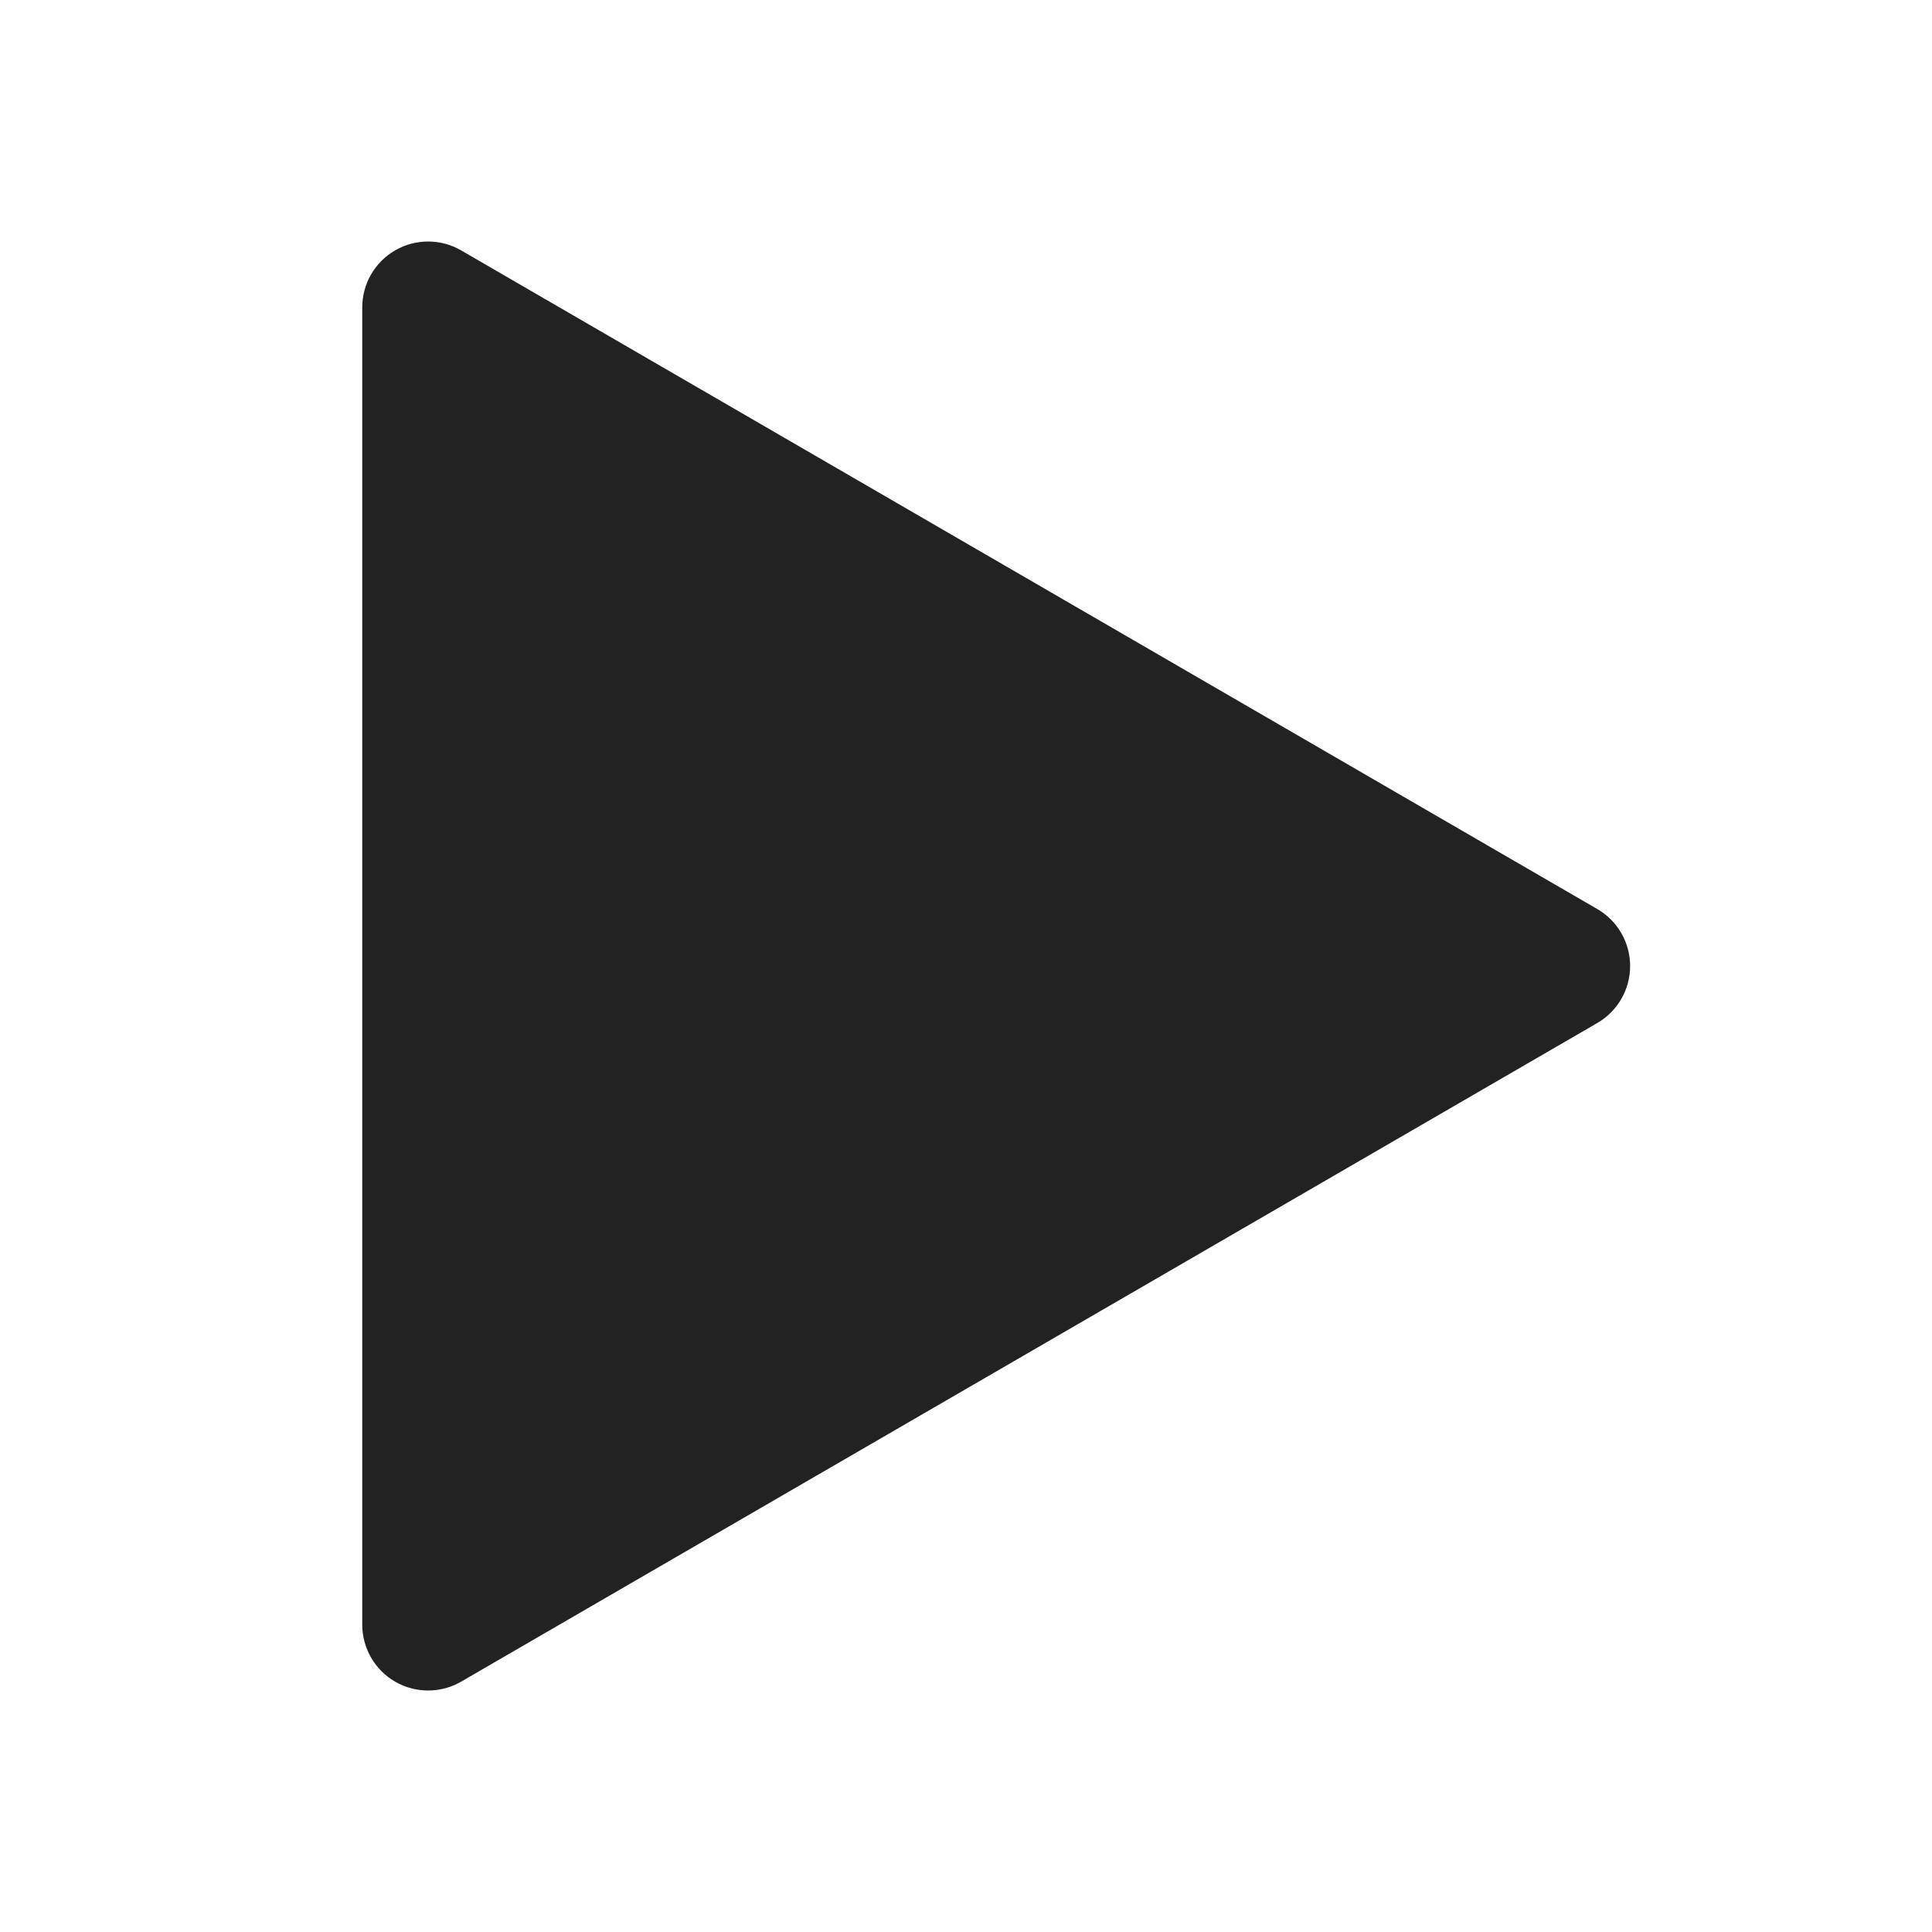
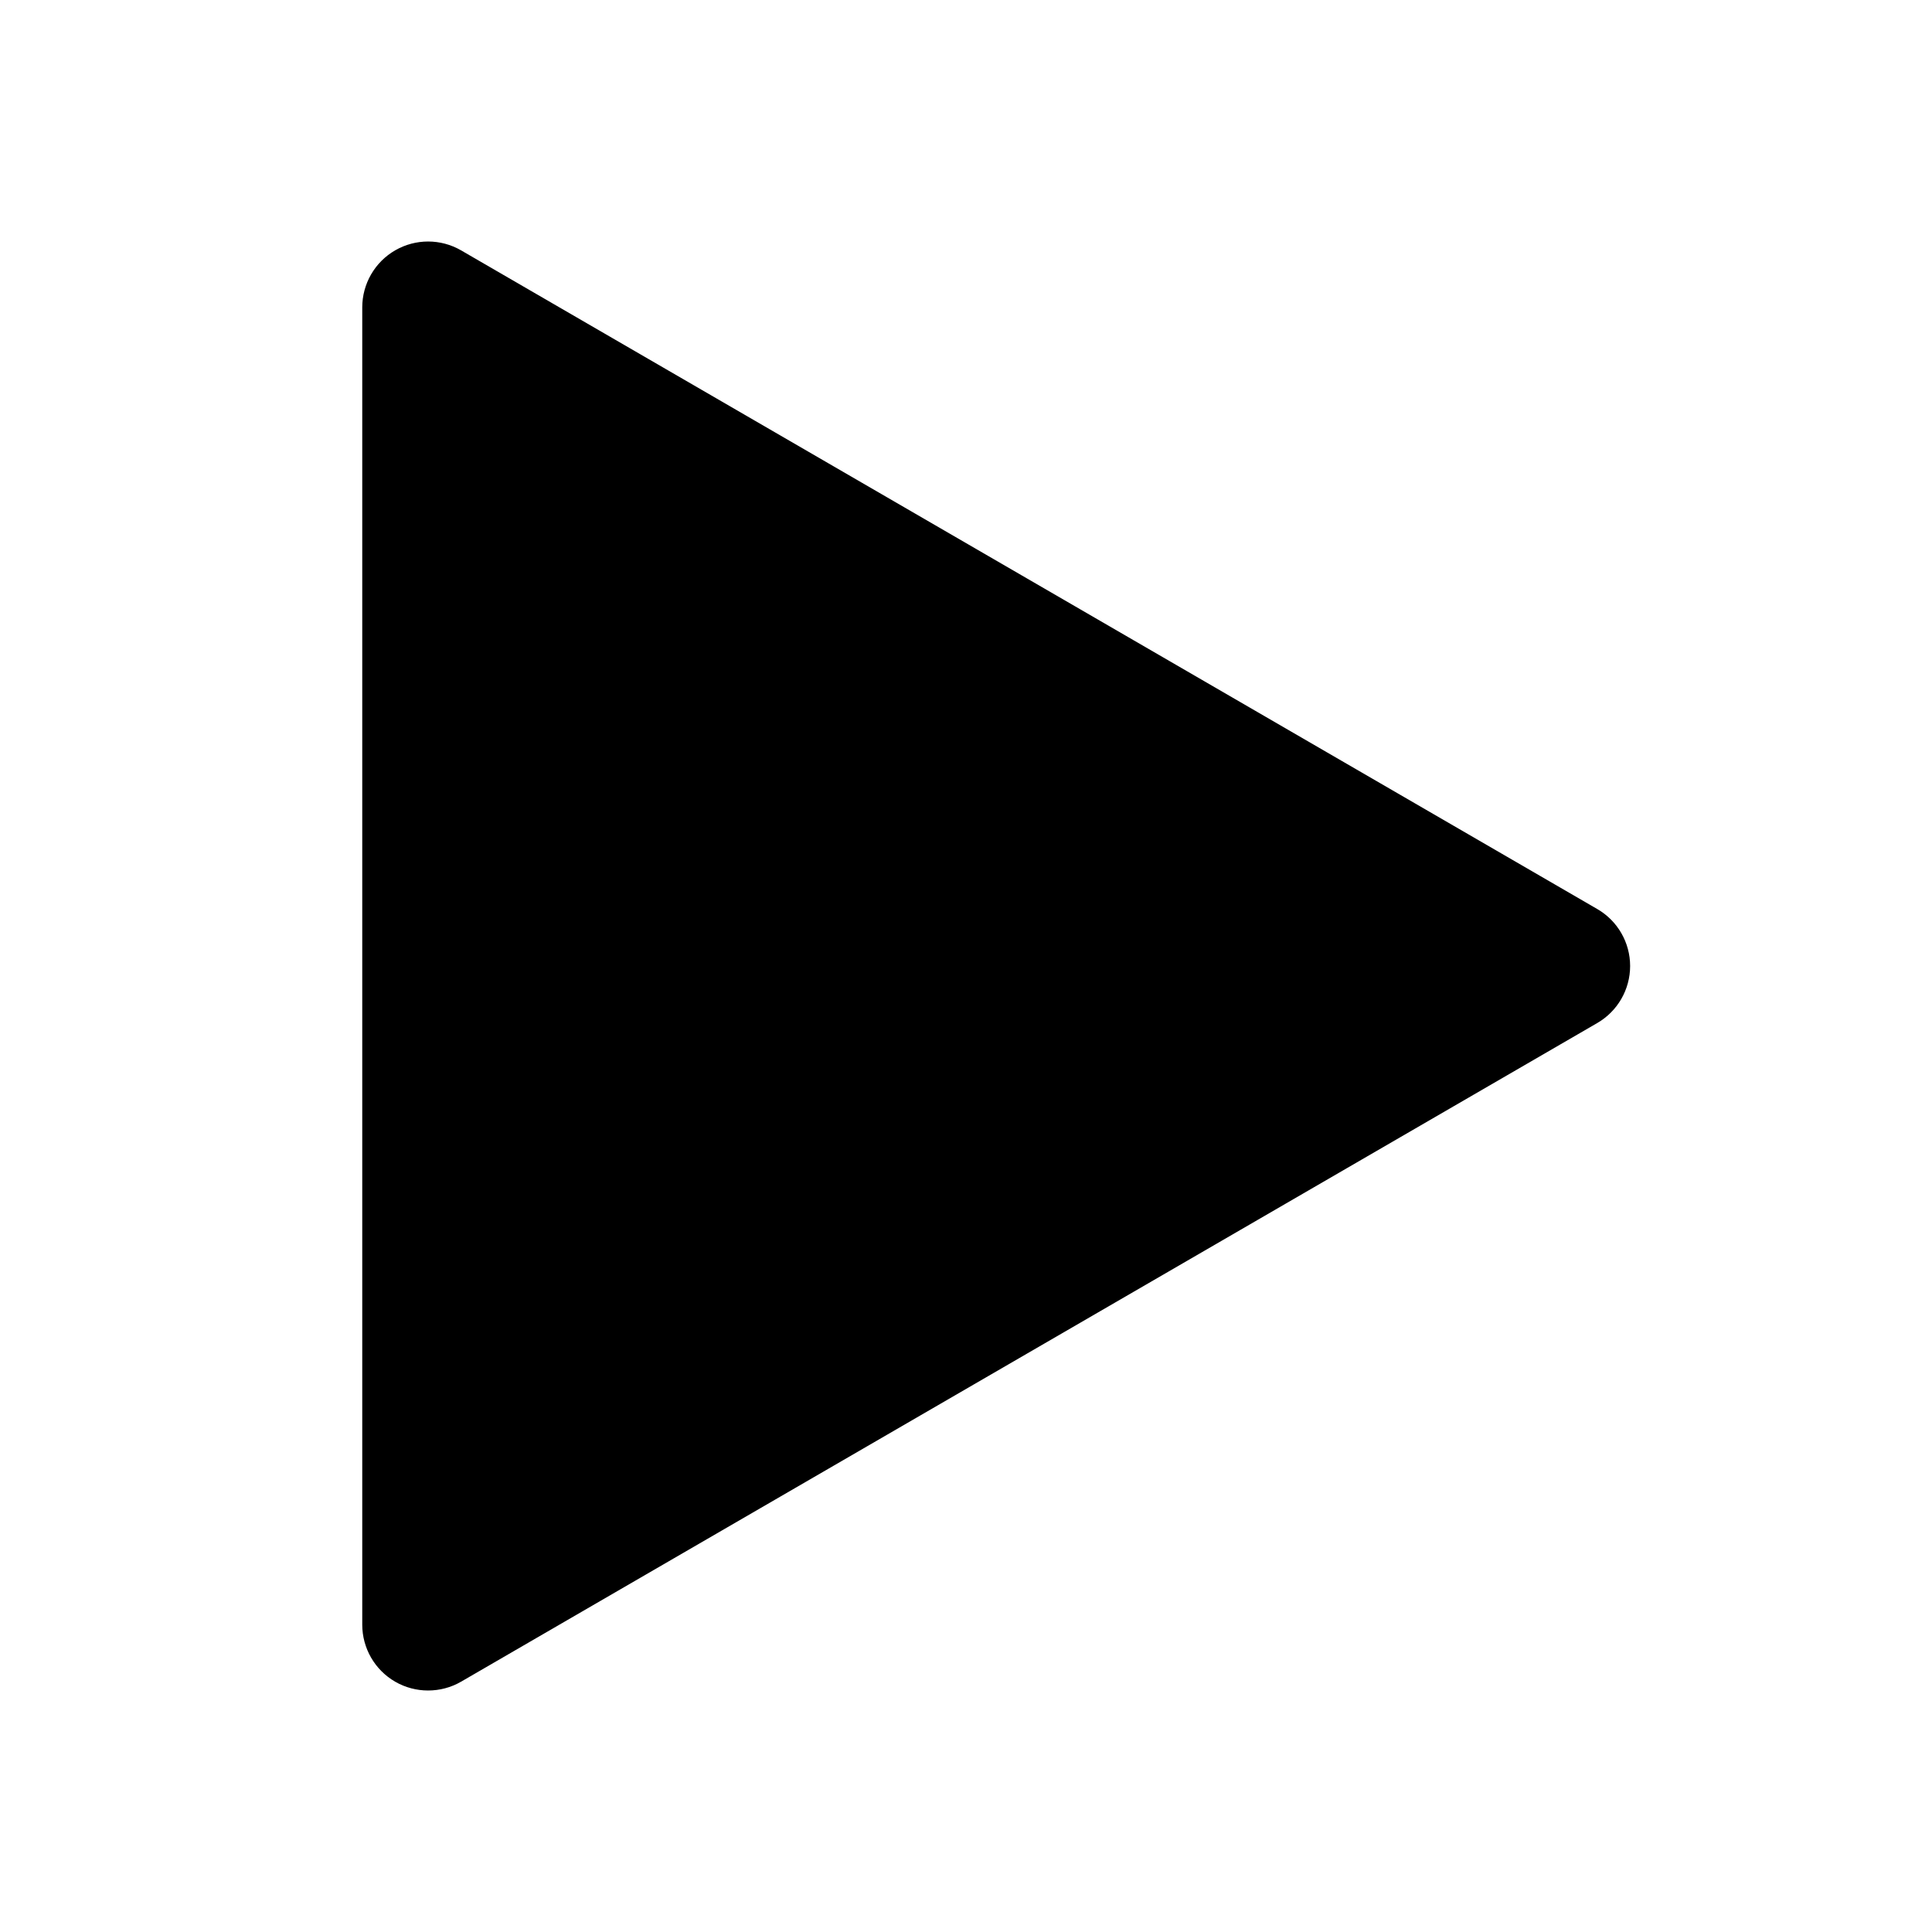
<svg xmlns="http://www.w3.org/2000/svg" width="48" height="48" viewBox="0 0 48 48" fill="none">
-   <path d="M39.684 22.585L11.457 6.221C10.95 5.927 10.326 5.927 9.819 6.219C9.312 6.511 9 7.052 9 7.637V40.364C9 40.949 9.312 41.49 9.819 41.782C10.072 41.928 10.354 42 10.636 42C10.92 42 11.204 41.927 11.457 41.78L39.685 25.416C40.189 25.123 40.5 24.584 40.5 24C40.5 23.417 40.189 22.877 39.684 22.585Z" fill="#222222" />
+   <path d="M39.684 22.585L11.457 6.221C10.95 5.927 10.326 5.927 9.819 6.219C9.312 6.511 9 7.052 9 7.637V40.364C9 40.949 9.312 41.49 9.819 41.782C10.072 41.928 10.354 42 10.636 42C10.92 42 11.204 41.927 11.457 41.78L39.685 25.416C40.189 25.123 40.5 24.584 40.5 24C40.5 23.417 40.189 22.877 39.684 22.585Z" fill="currentColor" />
</svg>
